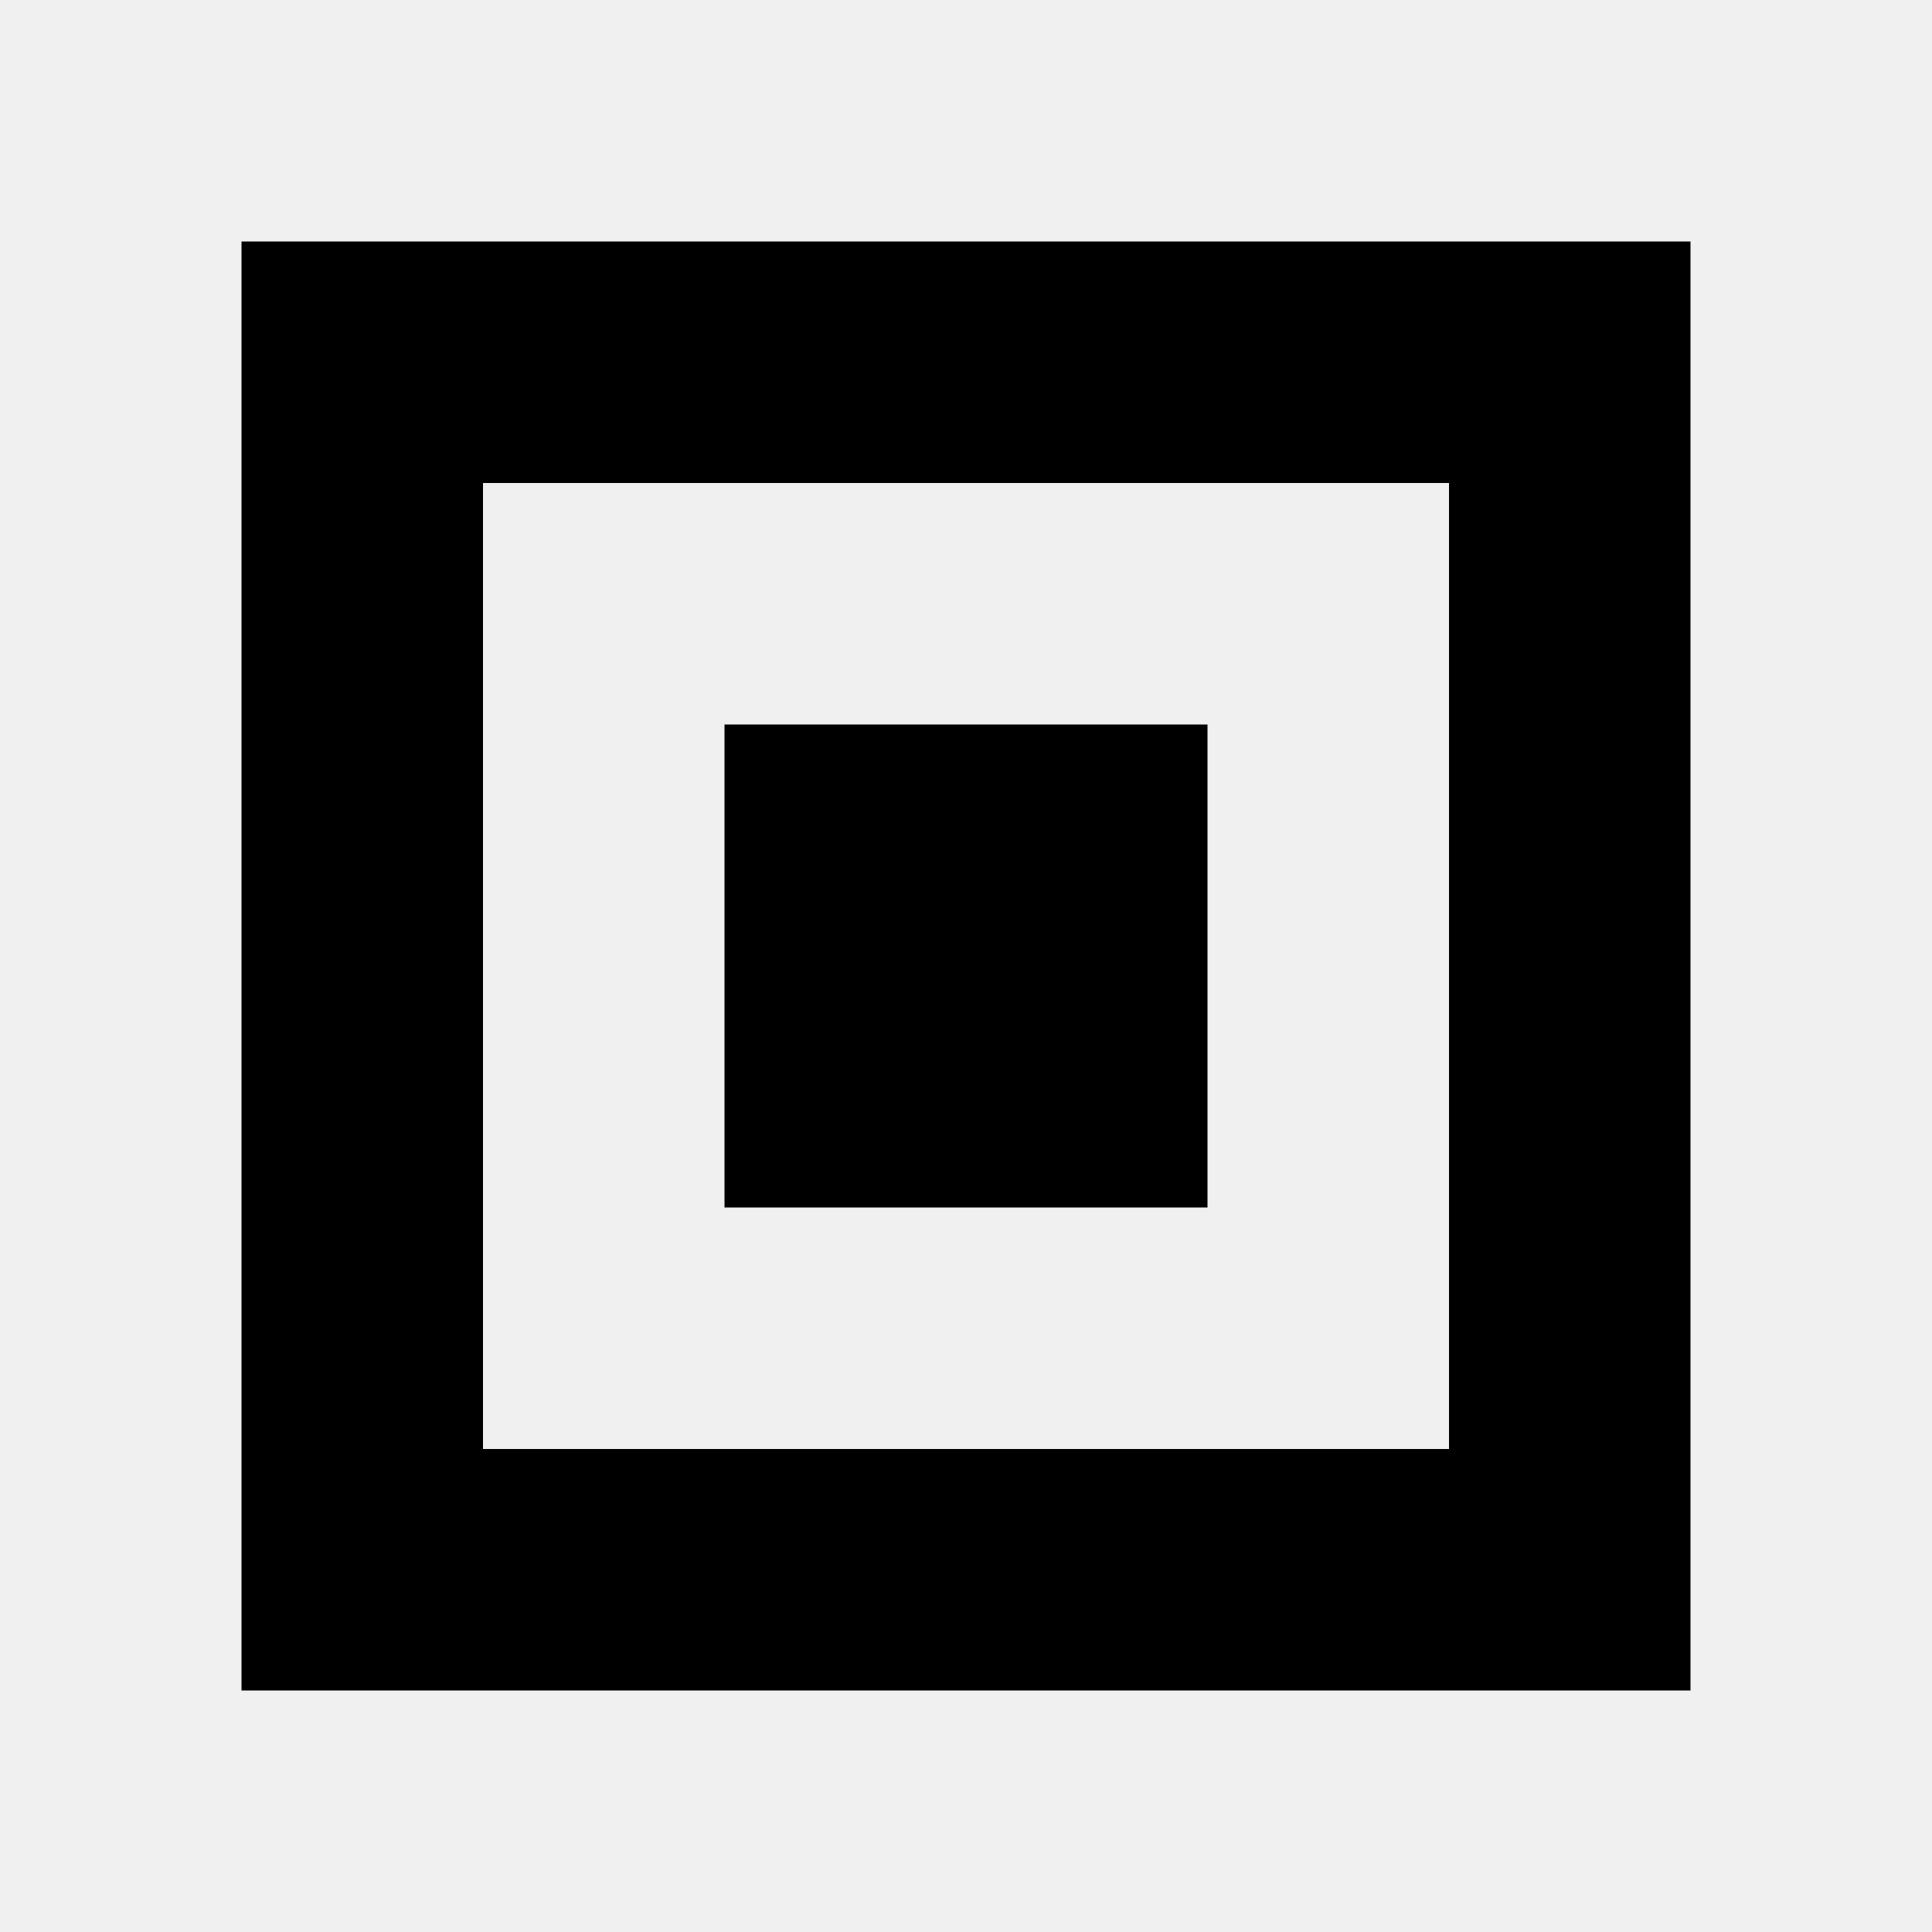
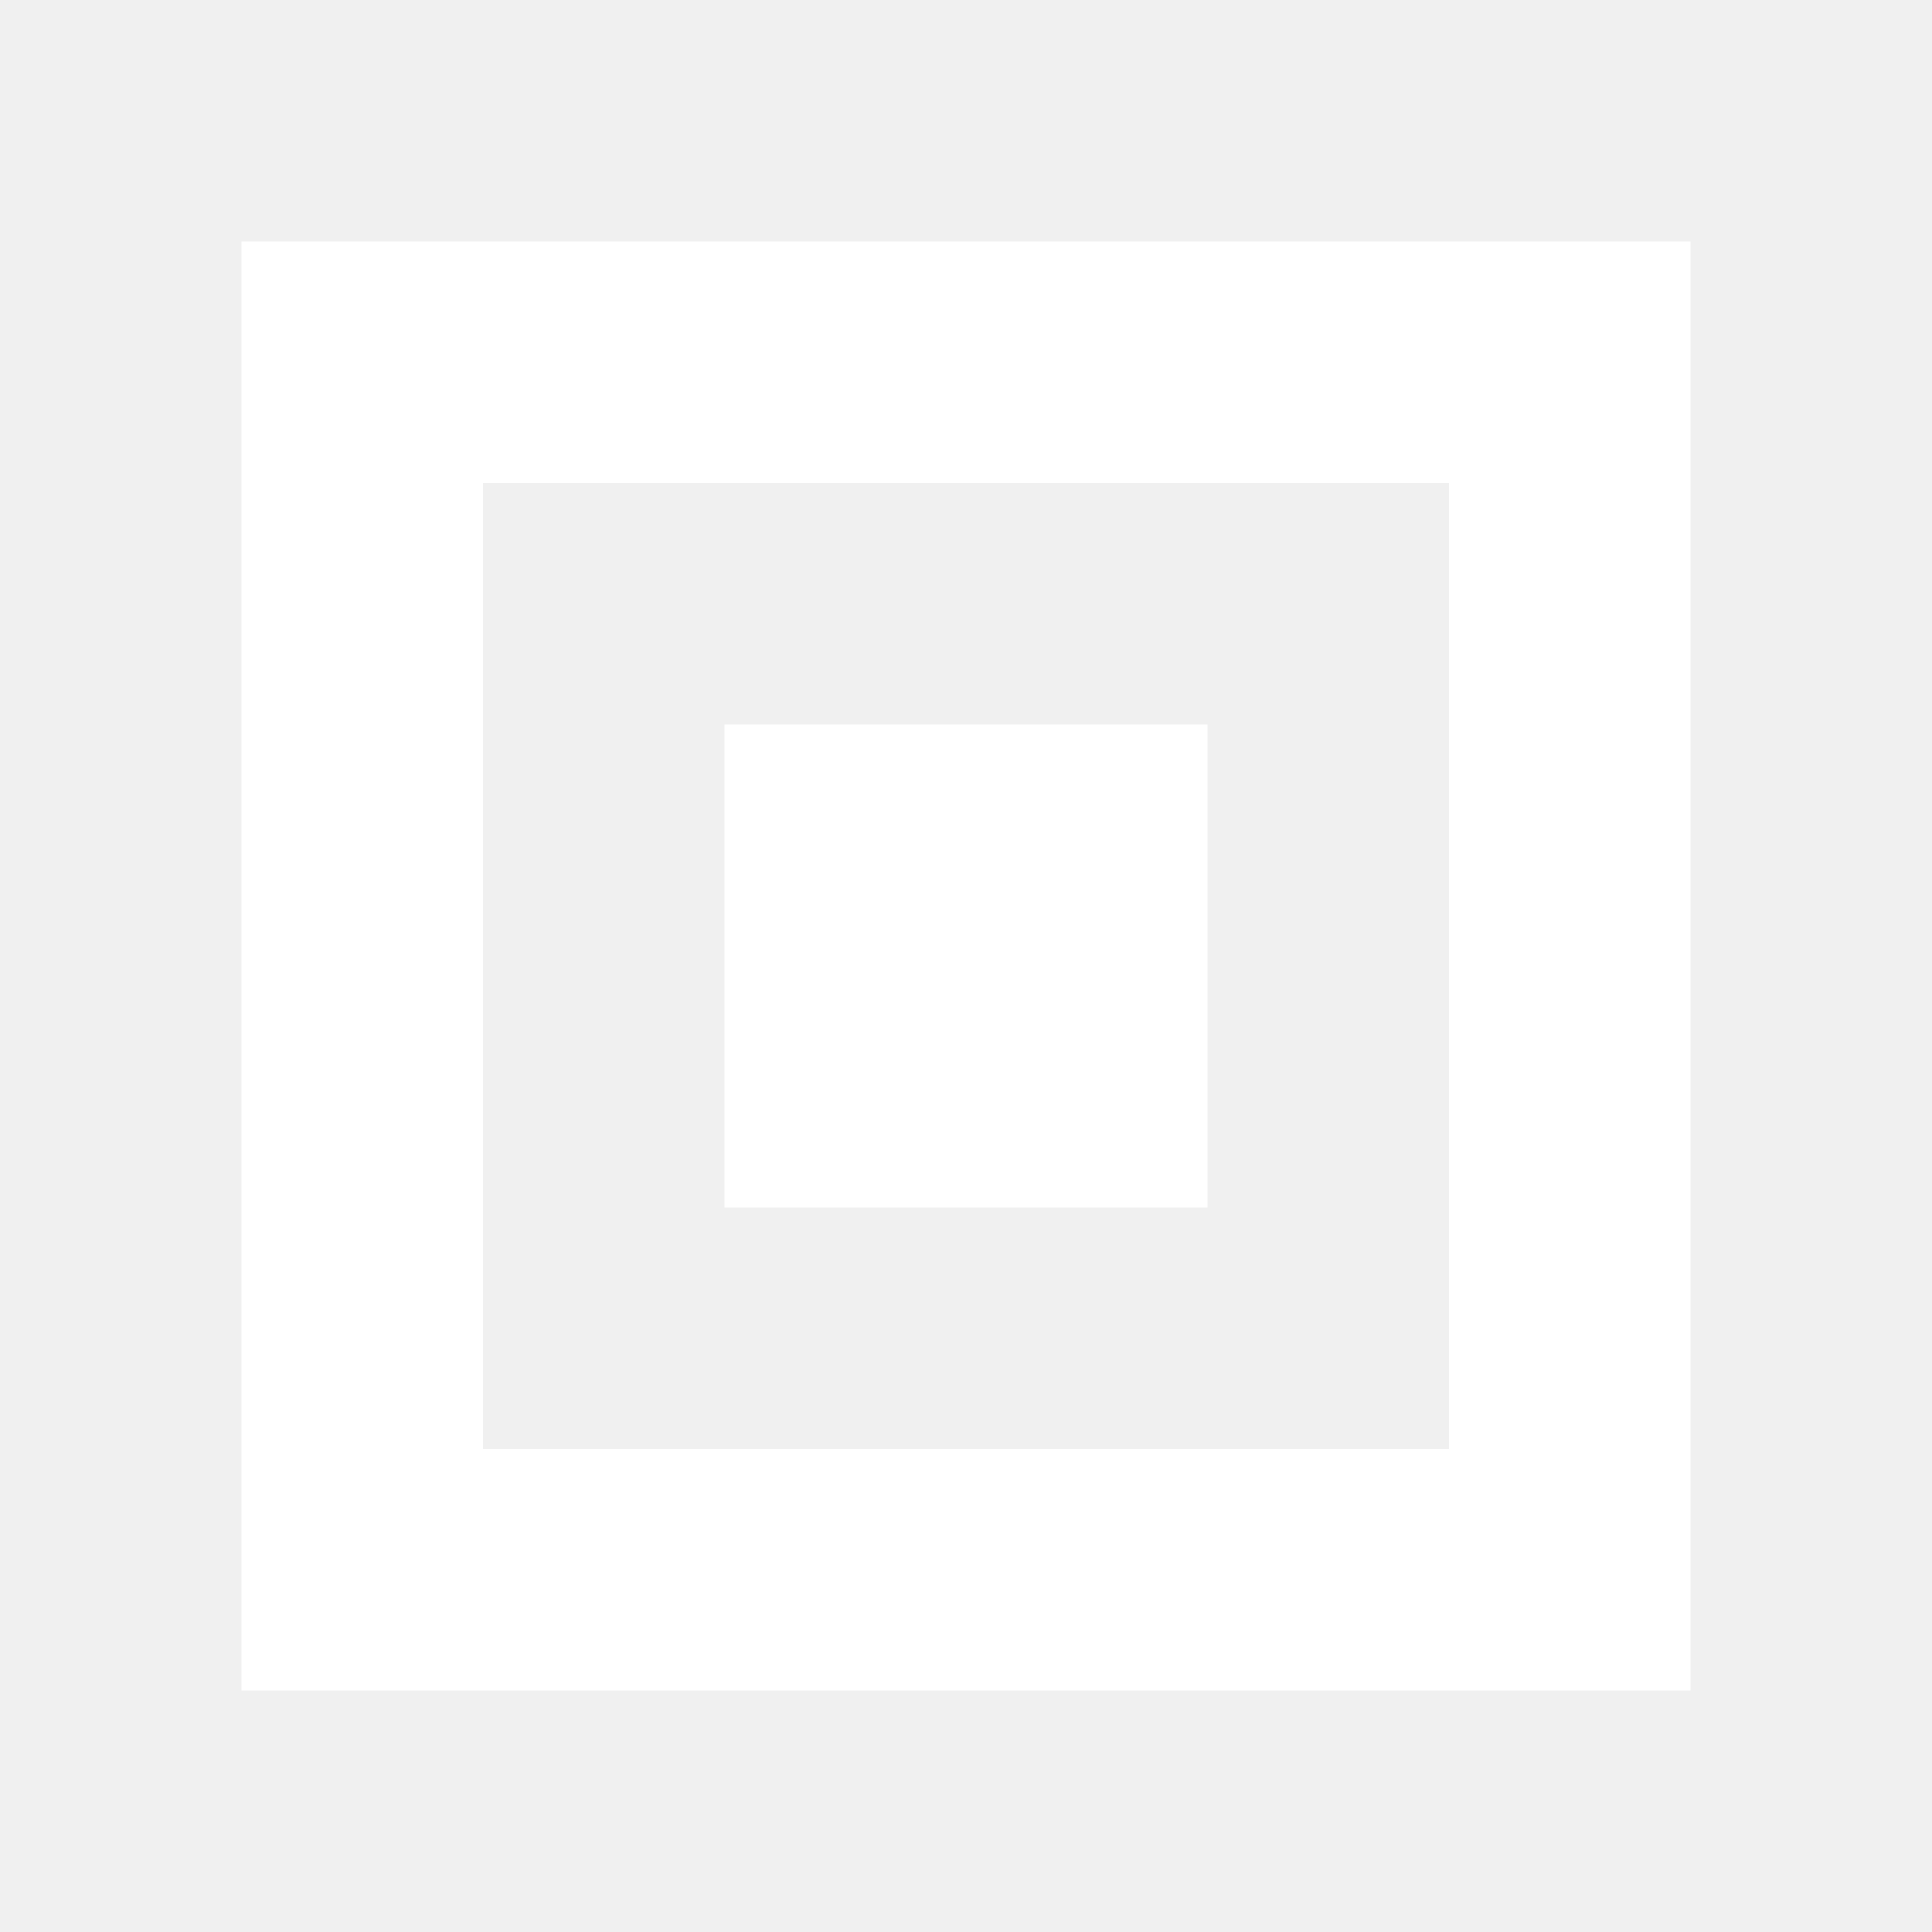
- <svg xmlns="http://www.w3.org/2000/svg" viewBox="0 0 240 240" fill="currentColor">
+ <svg xmlns="http://www.w3.org/2000/svg" viewBox="0 0 240 240" fill="#ffffff">
  <path fill-rule="evenodd" clip-rule="evenodd" d="M 30,30 H 210 V 210 H 30 Z M 60,60 V 180 H 180 V 60 Z M 90,90 H 150 V 150 H 90 Z" />
  <rect x="105" y="105" width="30" height="30" />
</svg>
